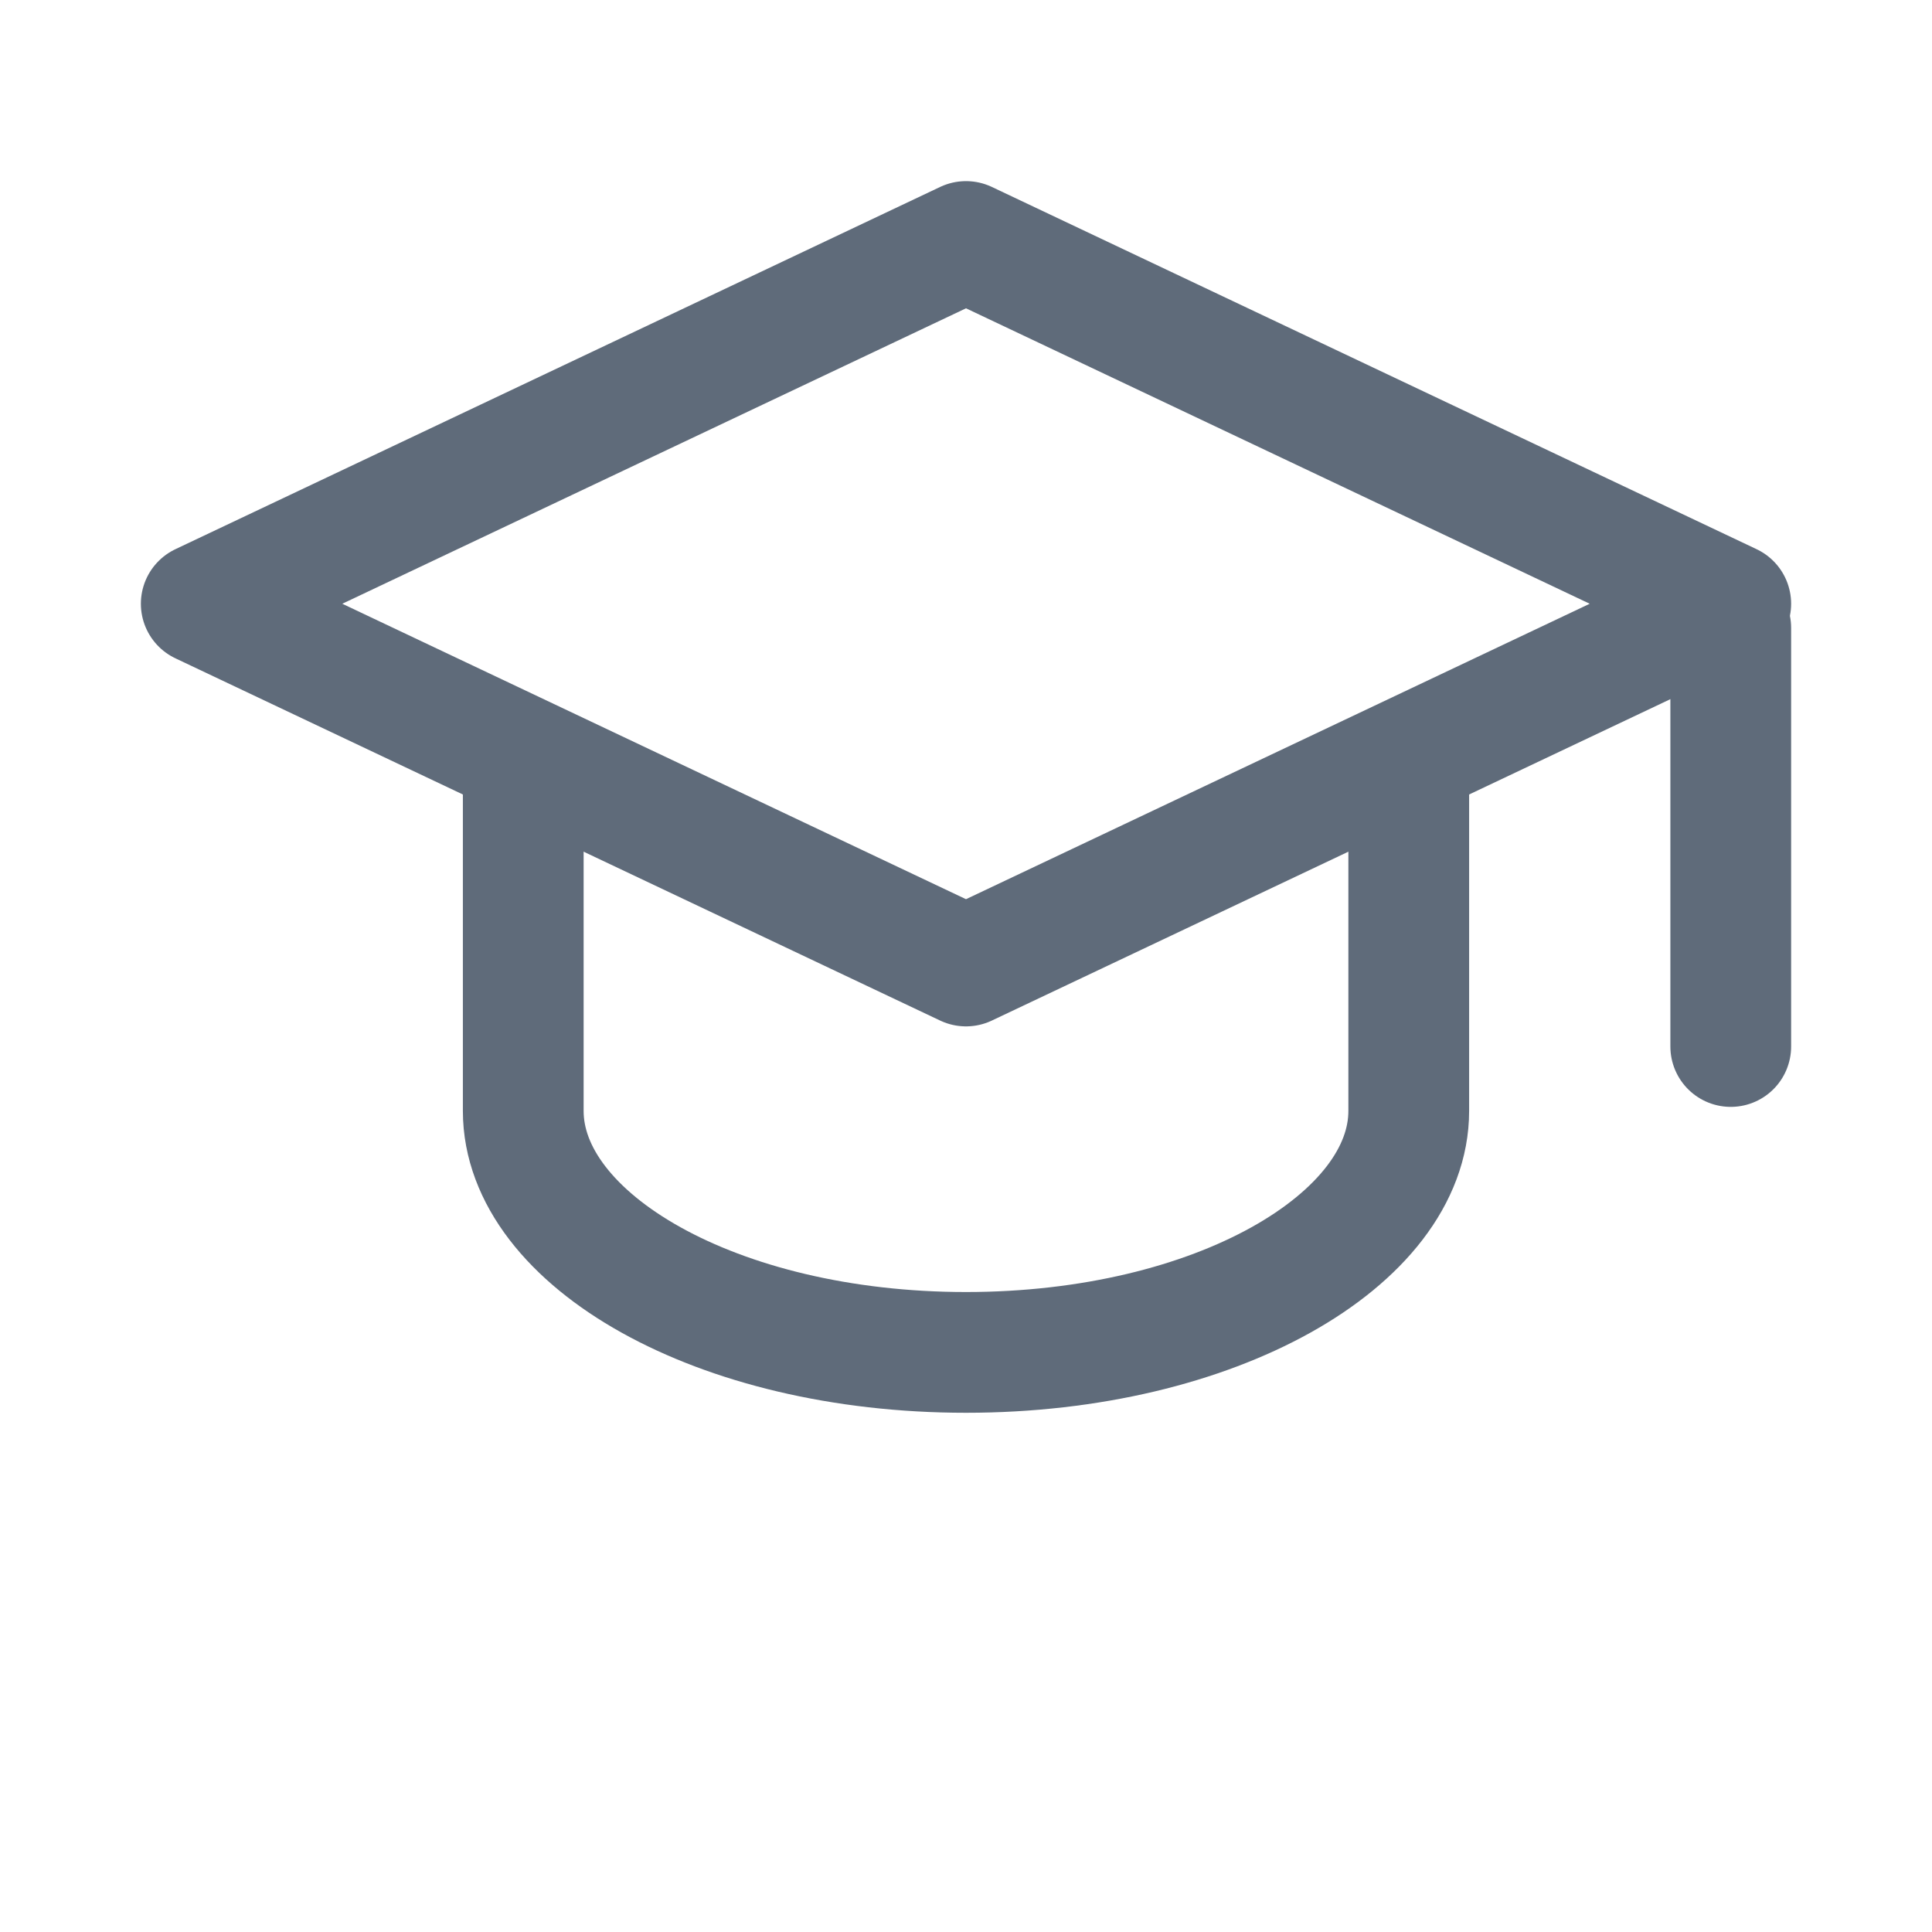
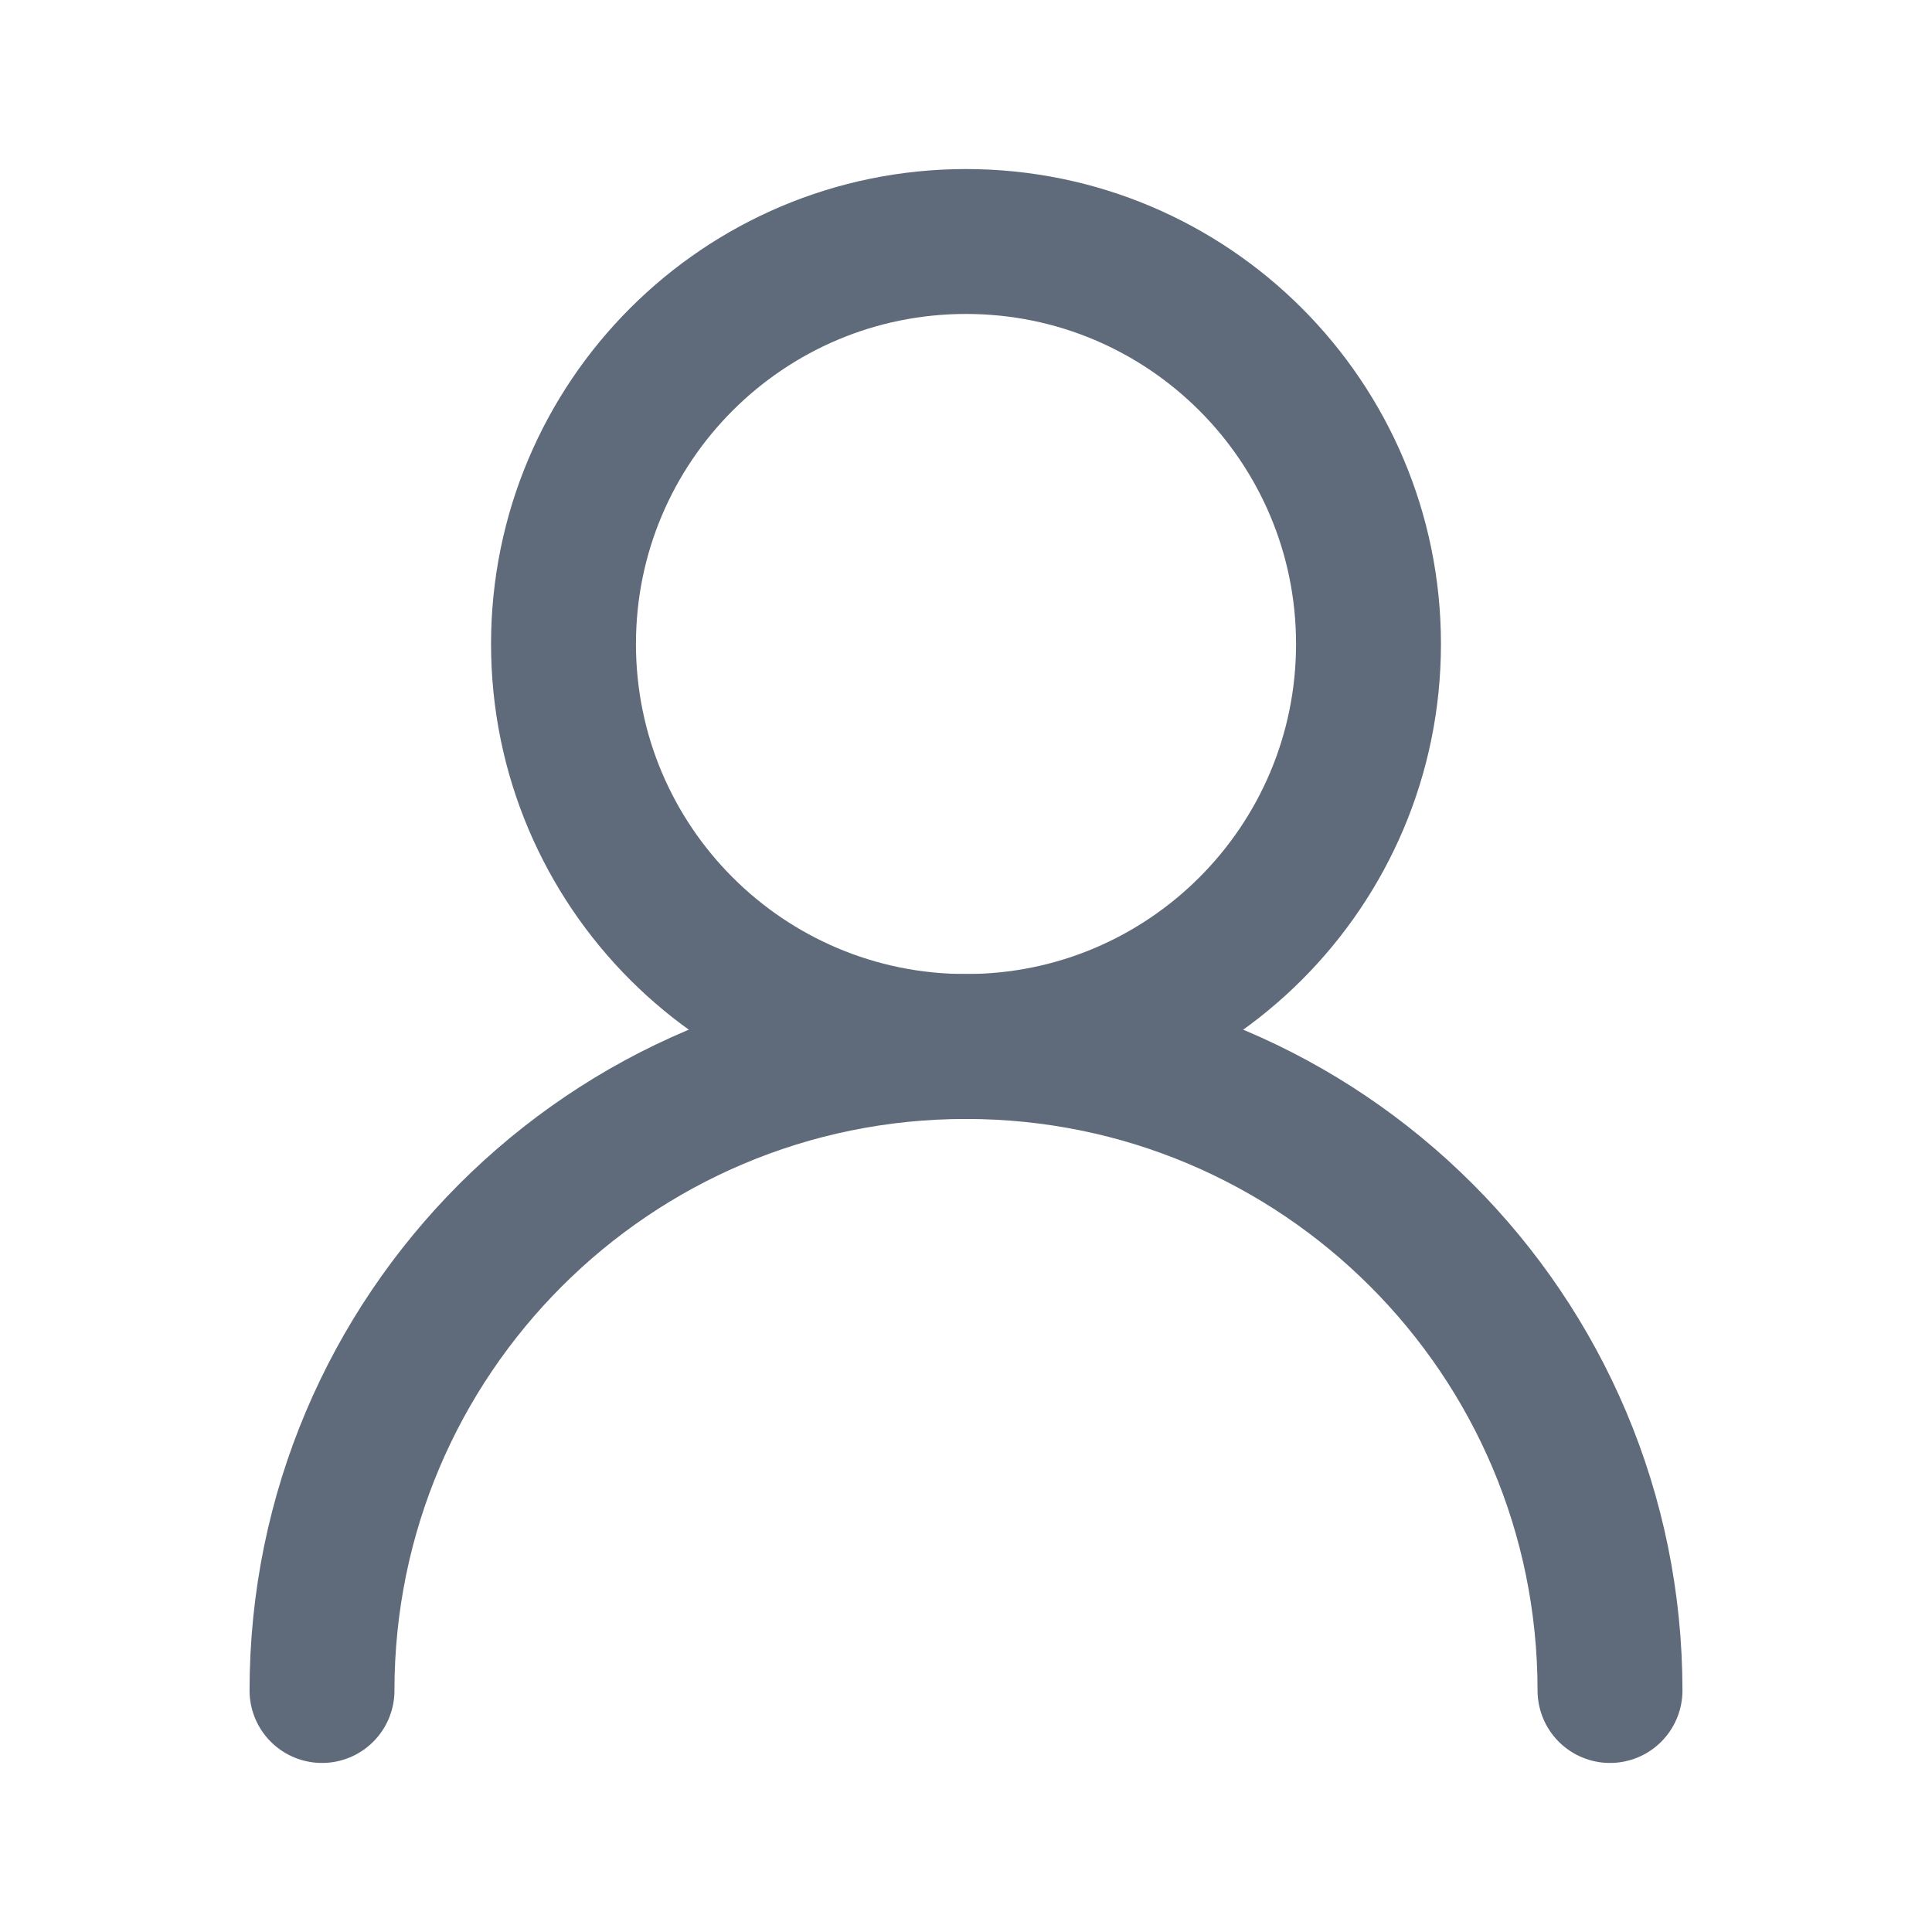
- <svg xmlns="http://www.w3.org/2000/svg" viewBox="0 0 24 24" fill="none" stroke="#5f6b7a" stroke-width="1.5" stroke-linecap="round" stroke-linejoin="round">
-   <path d="M12 3L2.5 7.5 12 12l9.5-4.5L12 3z" />
-   <path d="M6.5 9.6v4.2c0 1.6 2.4 3 5.5 3s5.5-1.4 5.5-3V9.6" />
-   <path d="M21.5 7.8V13" />
+ <svg xmlns="http://www.w3.org/2000/svg" class="lucide lucide-user-round" width="24" height="24" viewBox="0 0 24 24" fill="none" stroke="#5f6b7a" stroke-width="1.8" stroke-linecap="round" stroke-linejoin="round">
+   <circle cx="12" cy="8" r="5" />
+   <path d="M20 21a8 8 0 0 0-16 0" />
</svg>
